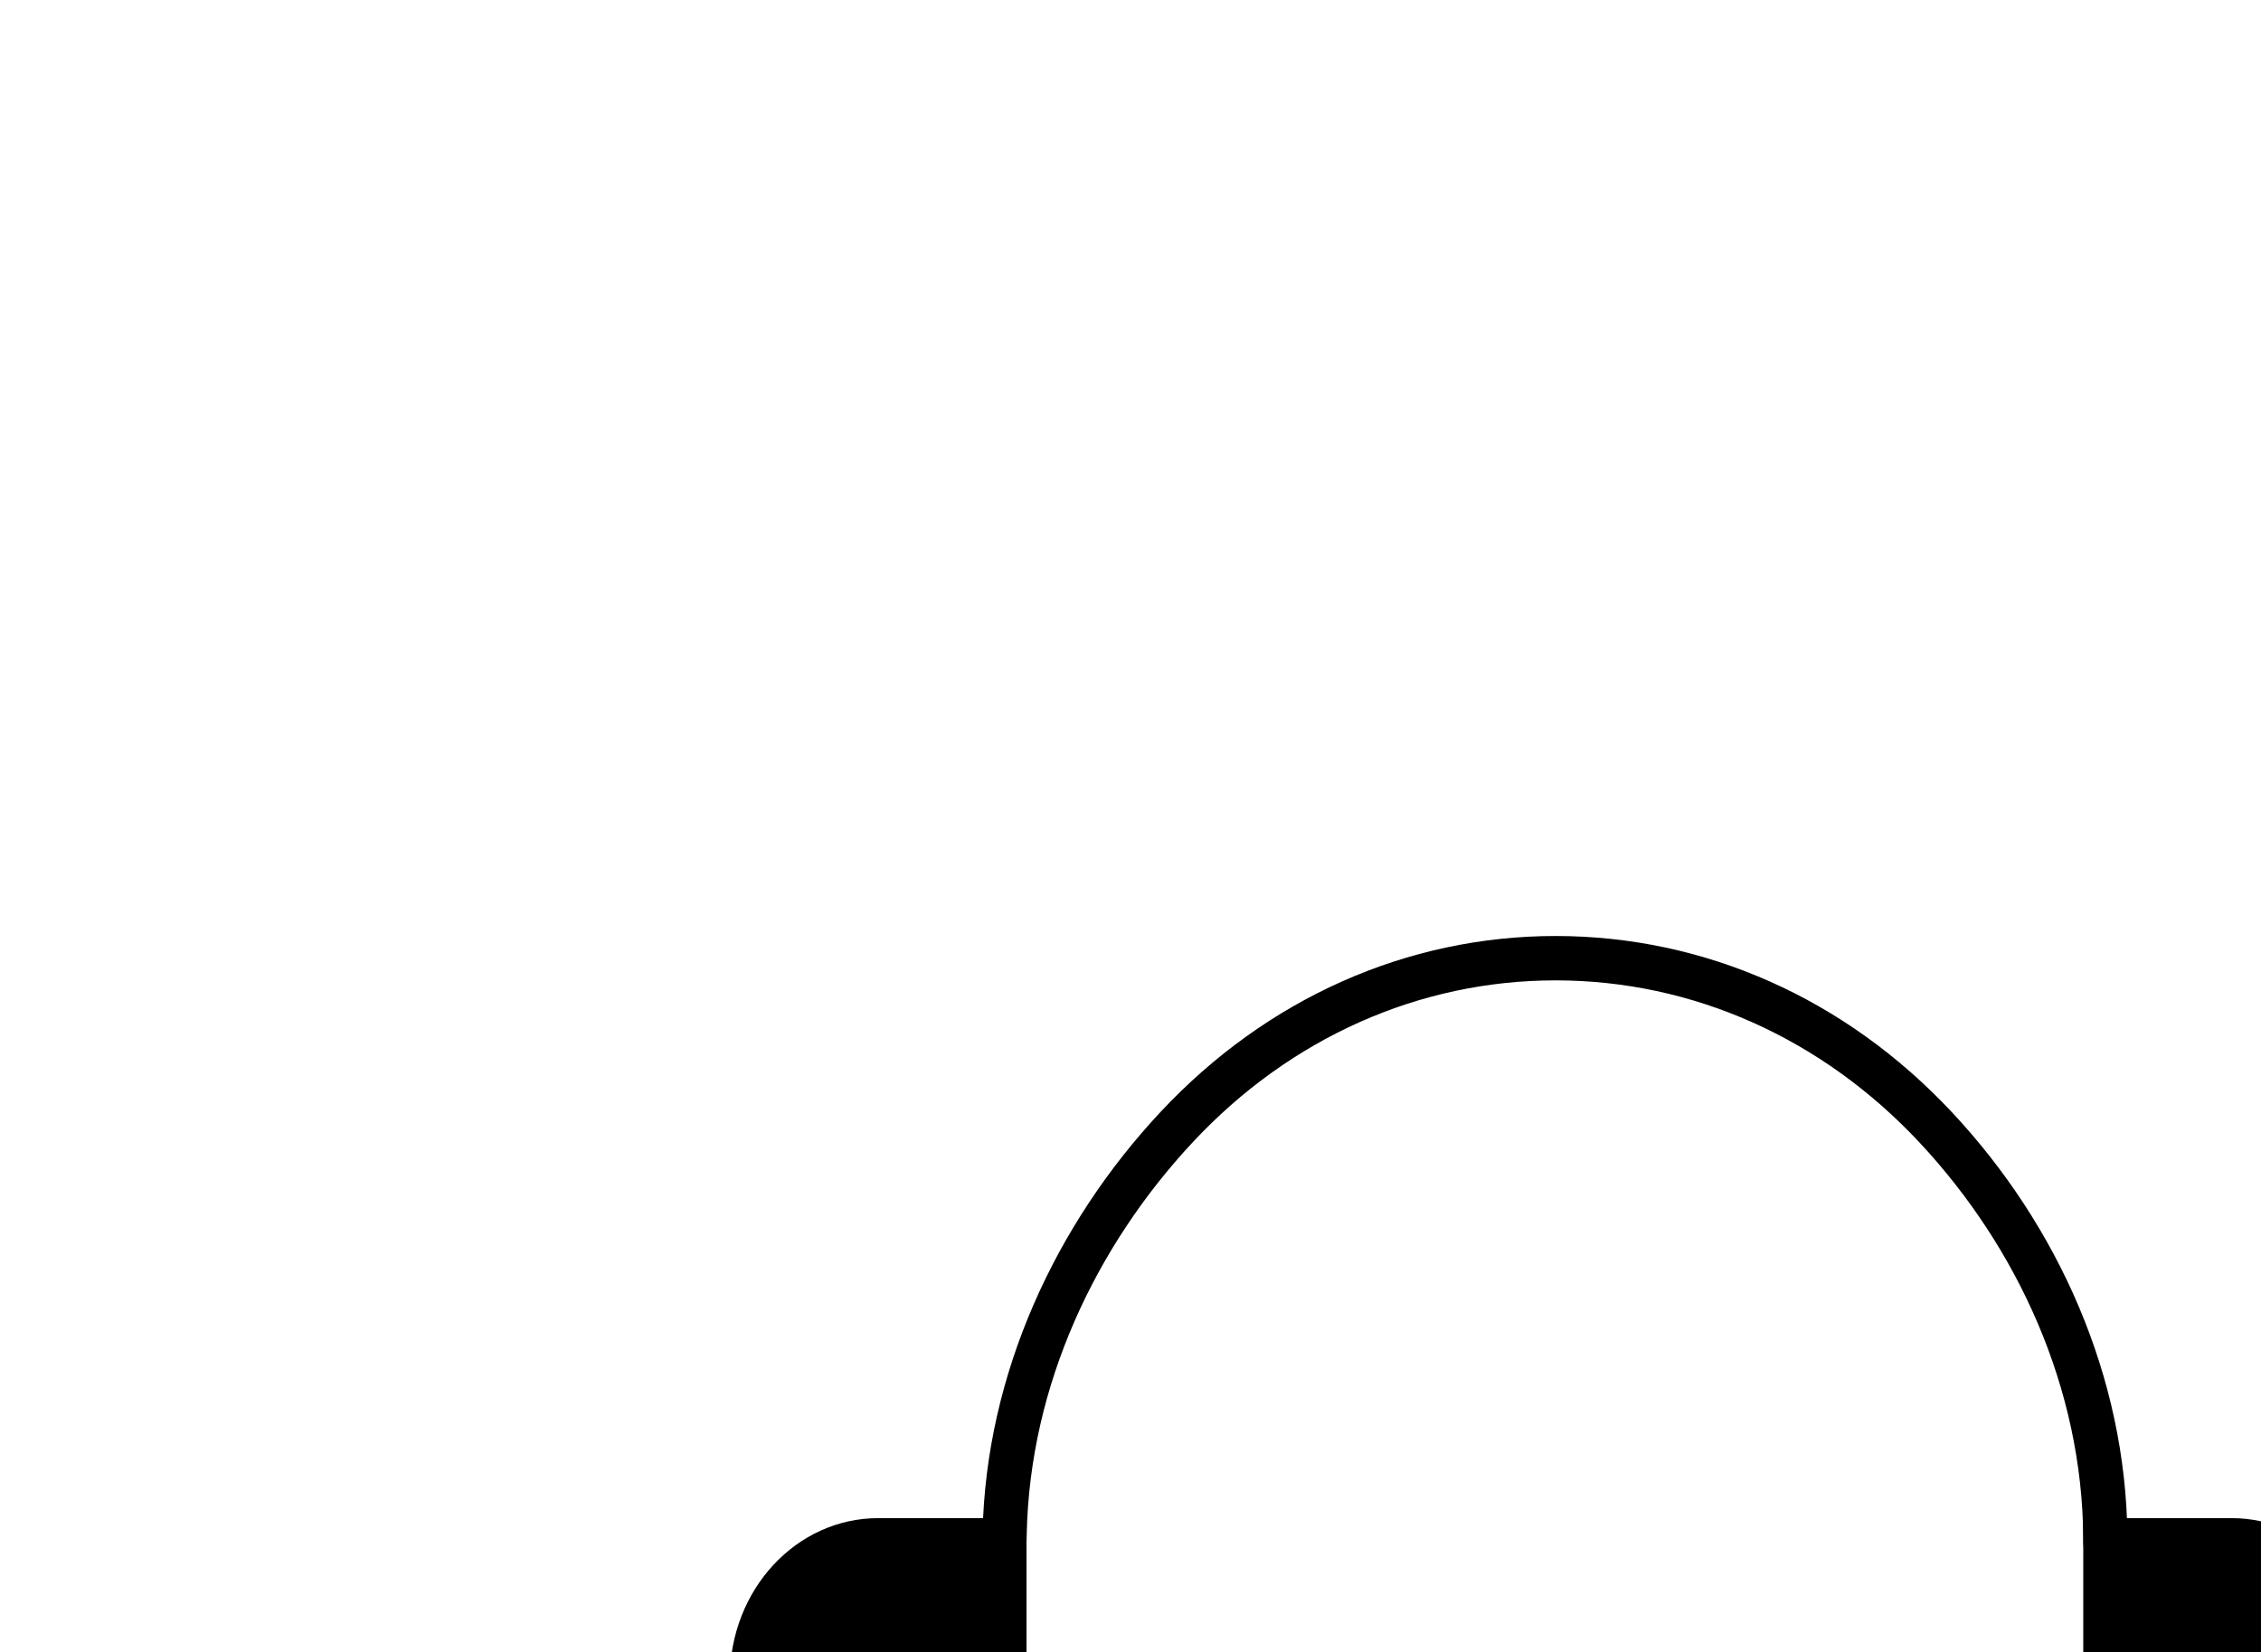
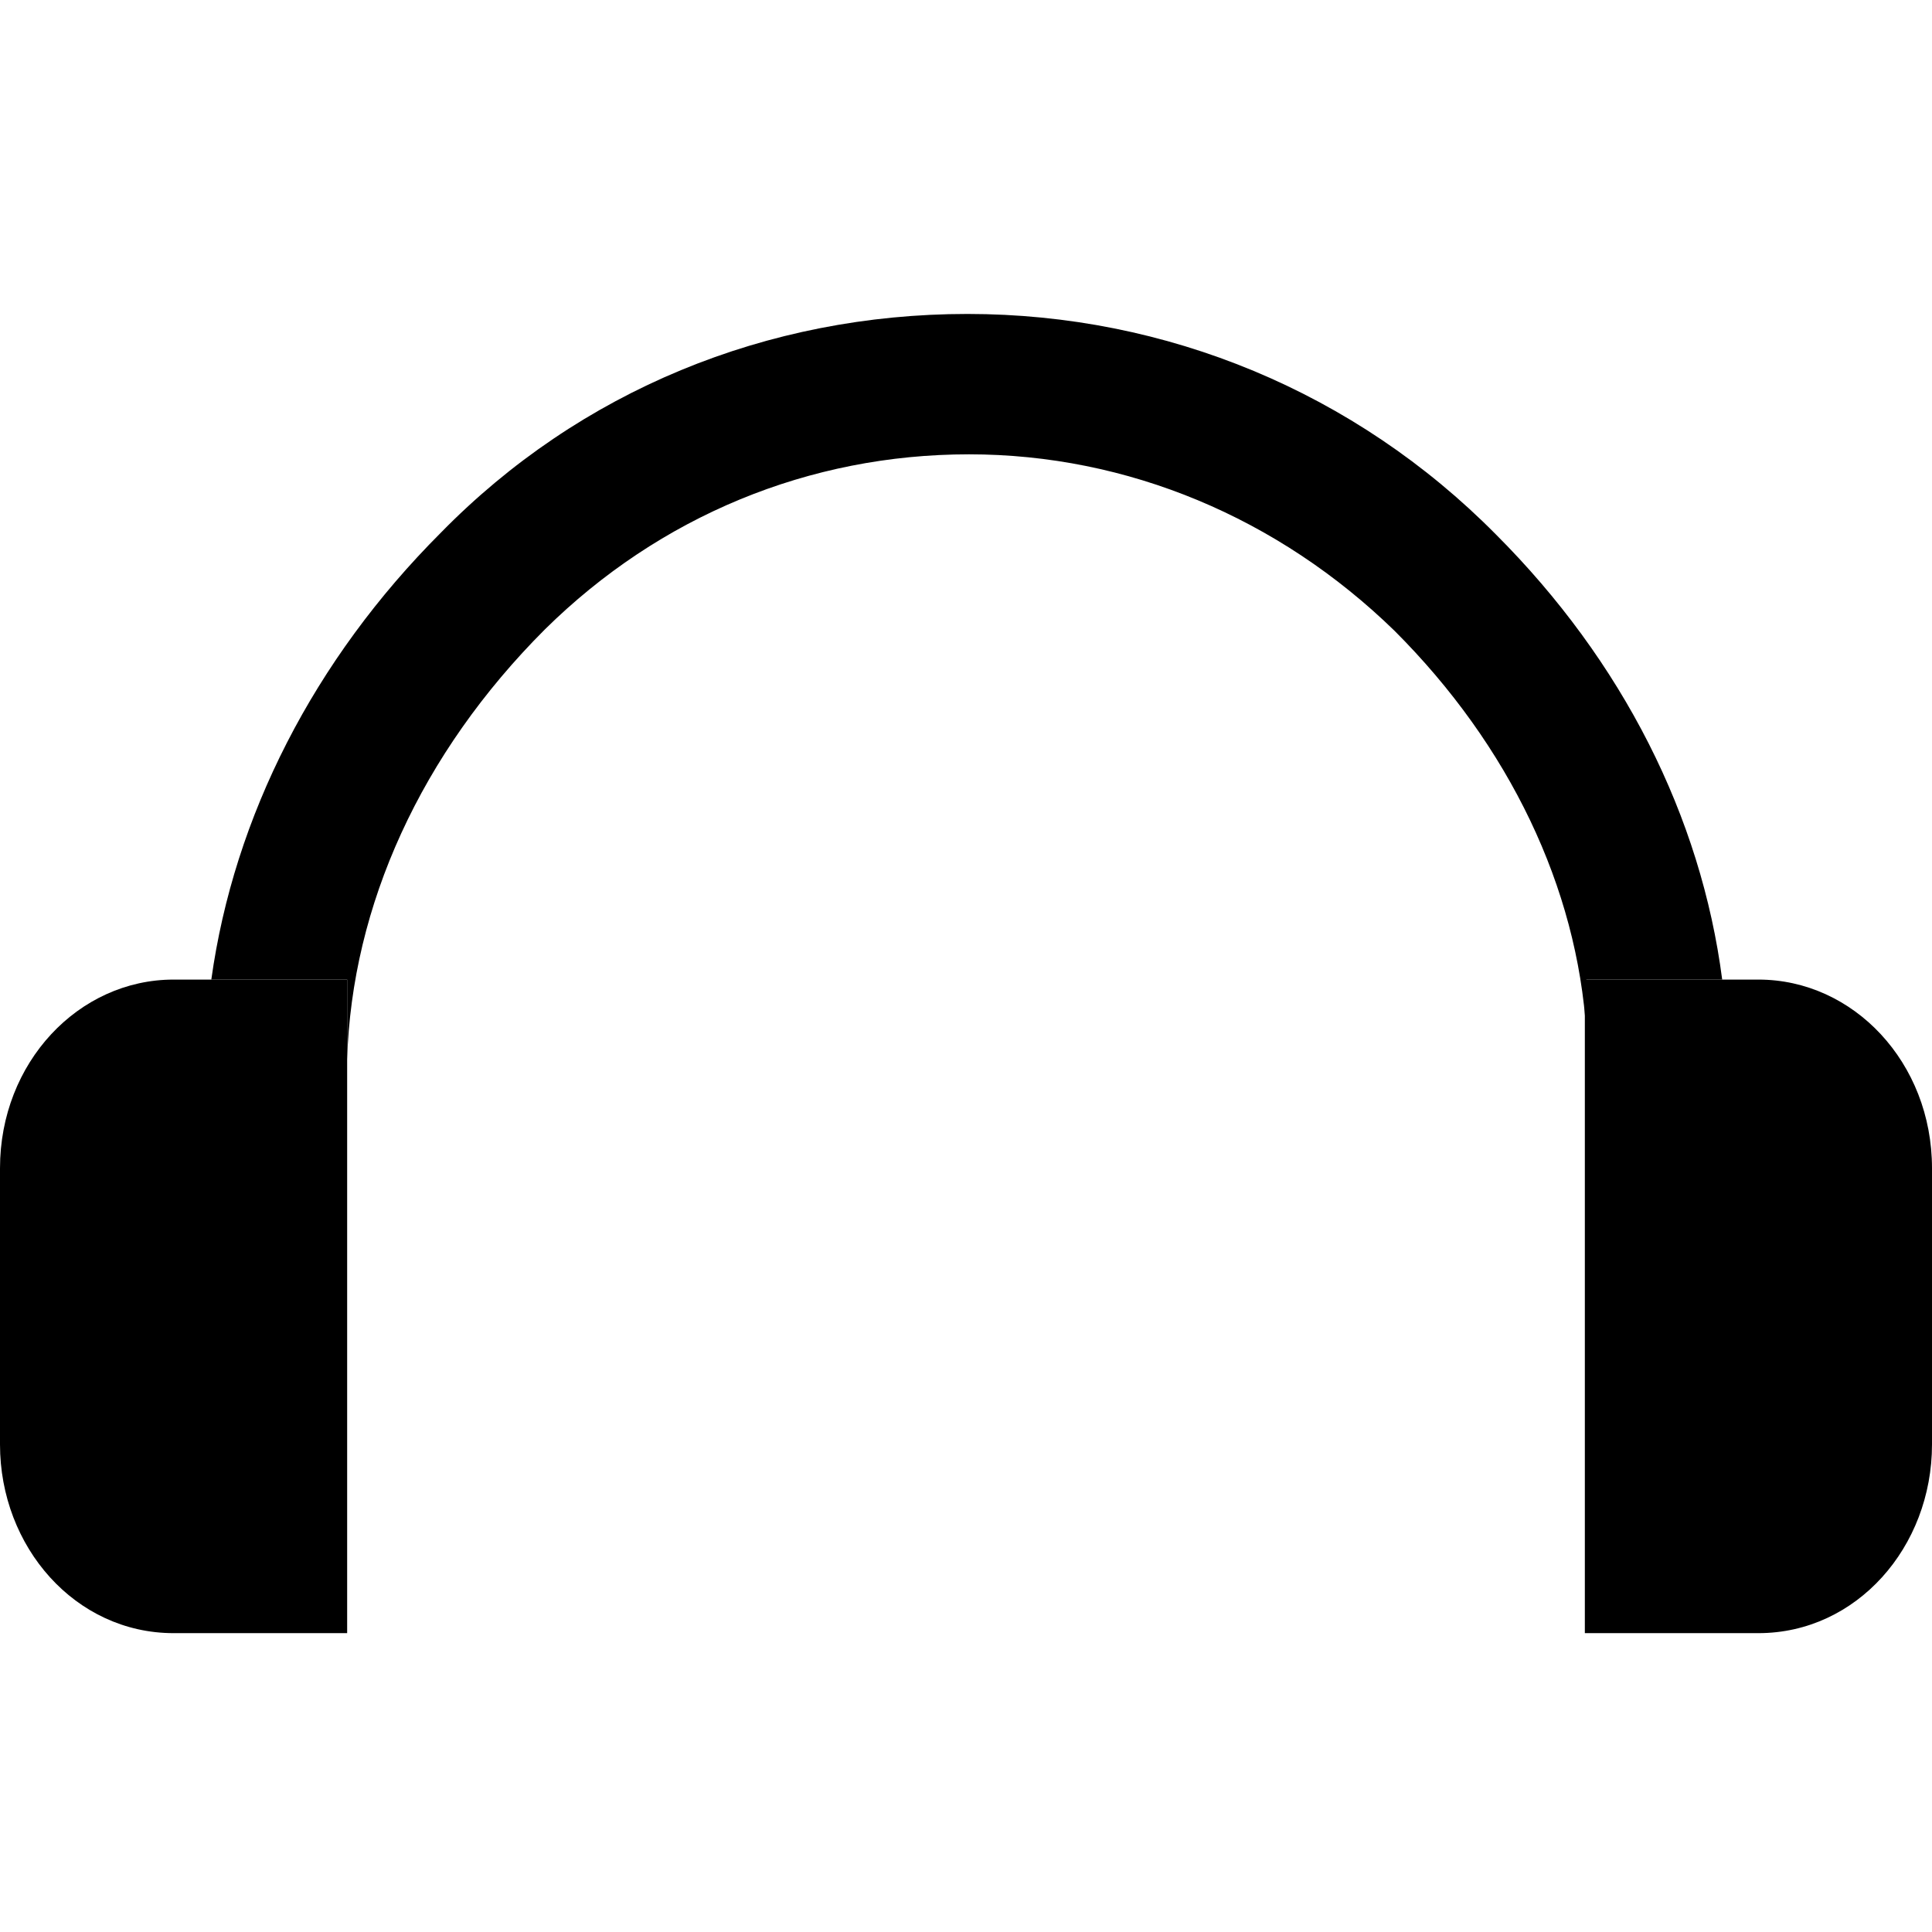
- <svg xmlns="http://www.w3.org/2000/svg" version="1.1" id="Calque_1" x="0px" y="0px" viewBox="0 0 1024 748" enable-background="new 0 0 1024 748" xml:space="preserve">
+ <svg xmlns="http://www.w3.org/2000/svg" version="1.1" id="Calque_1" x="0px" y="0px" viewBox="0 0 128 128" enable-background="new 0 0 128 128" xml:space="preserve">
  <g>
-     <path d="M949.3,706.5c-5.5,0-5.8-4.4-5.8-9.9c-0.5-67.8-29.6-131.3-74.1-179c-44.3-47.4-102.9-73.5-164.9-73.5   c-61.7,0-120.1,26-164.2,73.2c-44.2,47.3-73.9,110.3-75.3,177.6c-0.1,5.5,0.1,9.8-5.4,9.8c-0.1,0-4.8,0-4.8,0   c-5.5-0.1-9.9-4.7-9.8-10.2c1.5-72.2,33.1-140,80.7-190.9c48-51.3,111.5-79.6,178.8-79.6c67.6,0,131.3,28.3,179.5,79.8   c48,51.3,78.9,119.7,79.5,192.5c0,5.5-4.4,10-9.9,10.1C953.5,706.5,949.4,706.5,949.3,706.5z" />
-   </g>
-   <g>
-     <path d="M1077.9,867.7c0,39.7-29.2,73-67.2,73l0,0h-67.2v-73V760.7v-73h67.2l0,0c36.8,0,67.2,32.1,67.2,73V867.7z" />
-   </g>
-   <g>
-     <path d="M330.5,867.7c0,39.7,29.2,73,67.2,73l0,0h67.2v-73V760.7v-73h-67.2l0,0c-36.8,0-67.2,32.1-67.2,73V867.7L330.5,867.7z" />
+     <path d="M114.1,64.9c-1.4-10.8-6.6-21.1-15-29.5c-9.3-9.4-21.8-14.6-35-14.6c-13.3,0-25.7,5.1-34.9,14.5   c-8.4,8.4-13.7,18.8-15.2,29.6H23v6c0-0.2,0-0.5,0-0.7c0.3-10.2,4.9-20.3,13.1-28.5c7.6-7.5,17.5-11.6,28.1-11.6   c10.5,0,20.5,4.2,28.2,11.7c7.6,7.6,12.1,17,12.7,26.6v-3.5H114.1z" />
+     <path d="M116.5,64.9h-2.4H105v3.5v9v18.3v12.5h11.5c6.5,0,11.5-5.7,11.5-12.5V77.4C128,70.4,122.8,64.9,116.5,64.9z" />
+     <path d="M13.9,64.9h-2.4C5.2,64.9,0,70.4,0,77.4v18.3c0,6.8,5,12.5,11.5,12.5H23V95.7V77.4v-6.5v-6H13.9z" />
  </g>
</svg>
